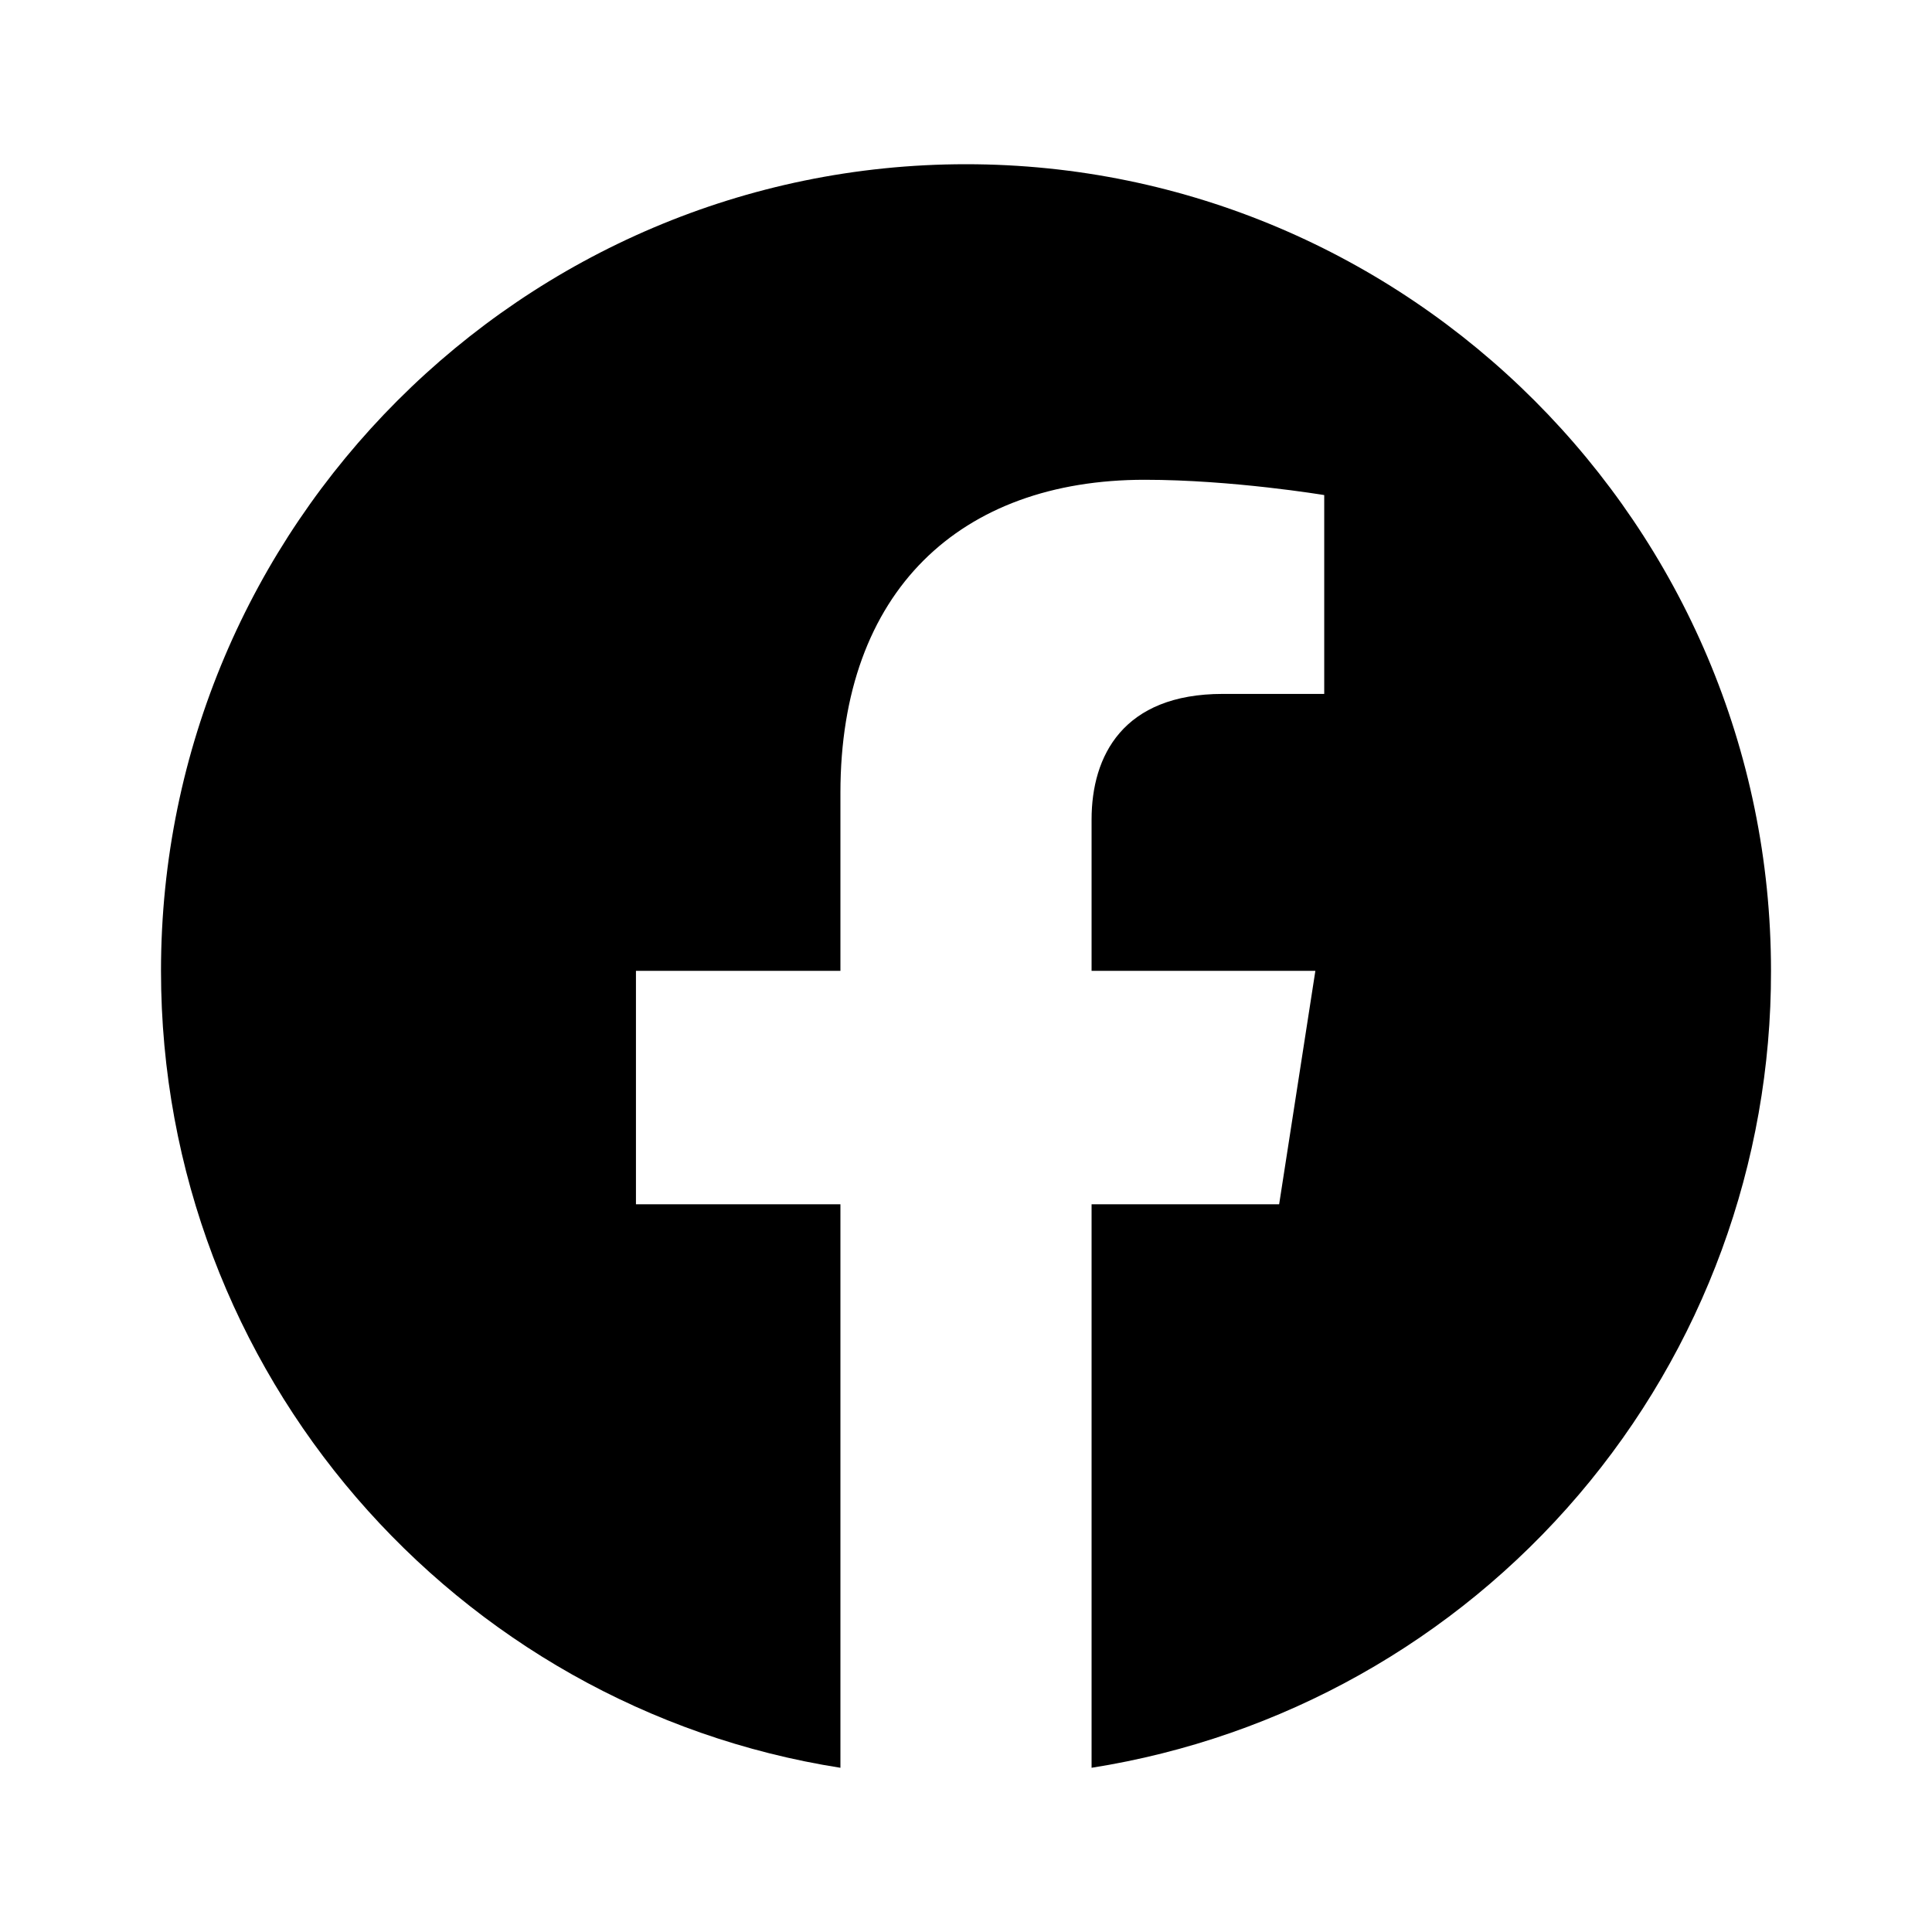
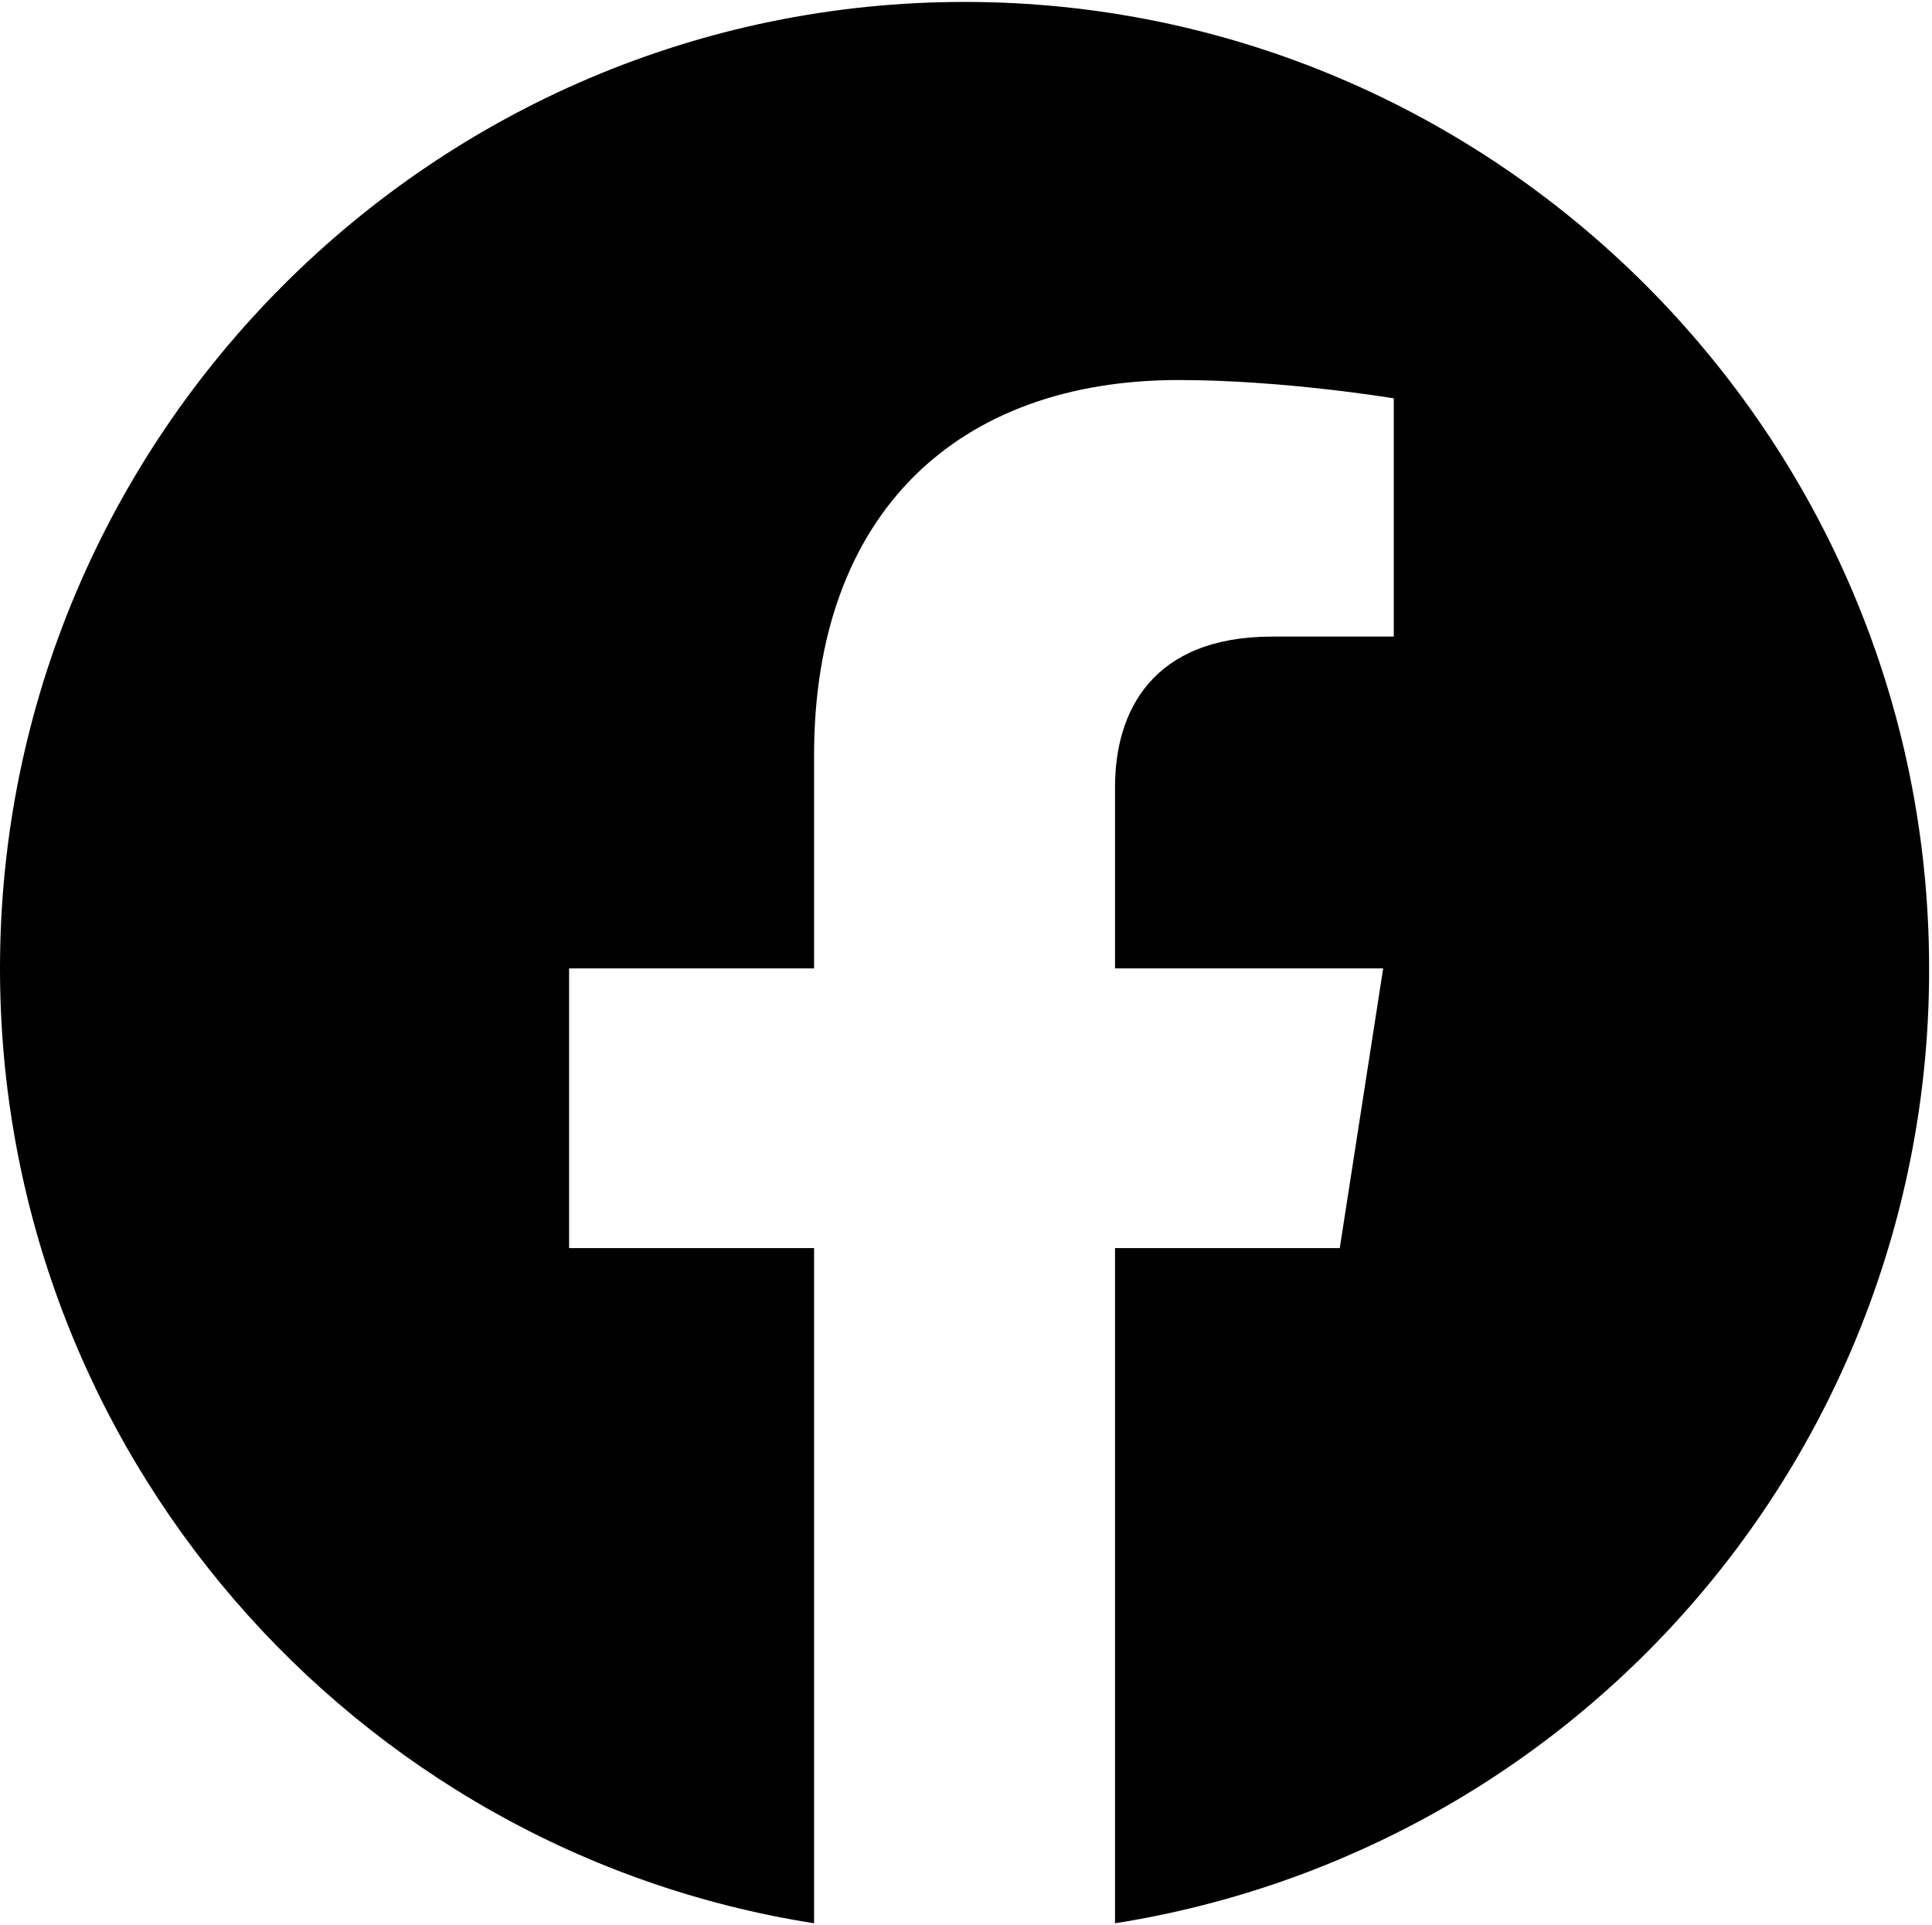
- <svg xmlns="http://www.w3.org/2000/svg" fill="#000000" width="800px" height="800px" viewBox="0 0 24 24">
+ <svg xmlns="http://www.w3.org/2000/svg" fill="#000000" viewBox="2 2.02 20.03 19.95">
  <path d="M12 2.04C6.5 2.04 2 6.53 2 12.06C2 17.06 5.66 21.21 10.44 21.96V14.96H7.9V12.06H10.44V9.85C10.44 7.34 11.93 5.96 14.22 5.96C15.31 5.96 16.45 6.15 16.45 6.15V8.62H15.19C13.95 8.62 13.56 9.39 13.56 10.18V12.06H16.34L15.89 14.96H13.56V21.96C15.916 21.588 18.062 20.386 19.61 18.57C21.158 16.755 22.005 14.446 22 12.06C22 6.53 17.5 2.04 12 2.04Z" />
</svg>
